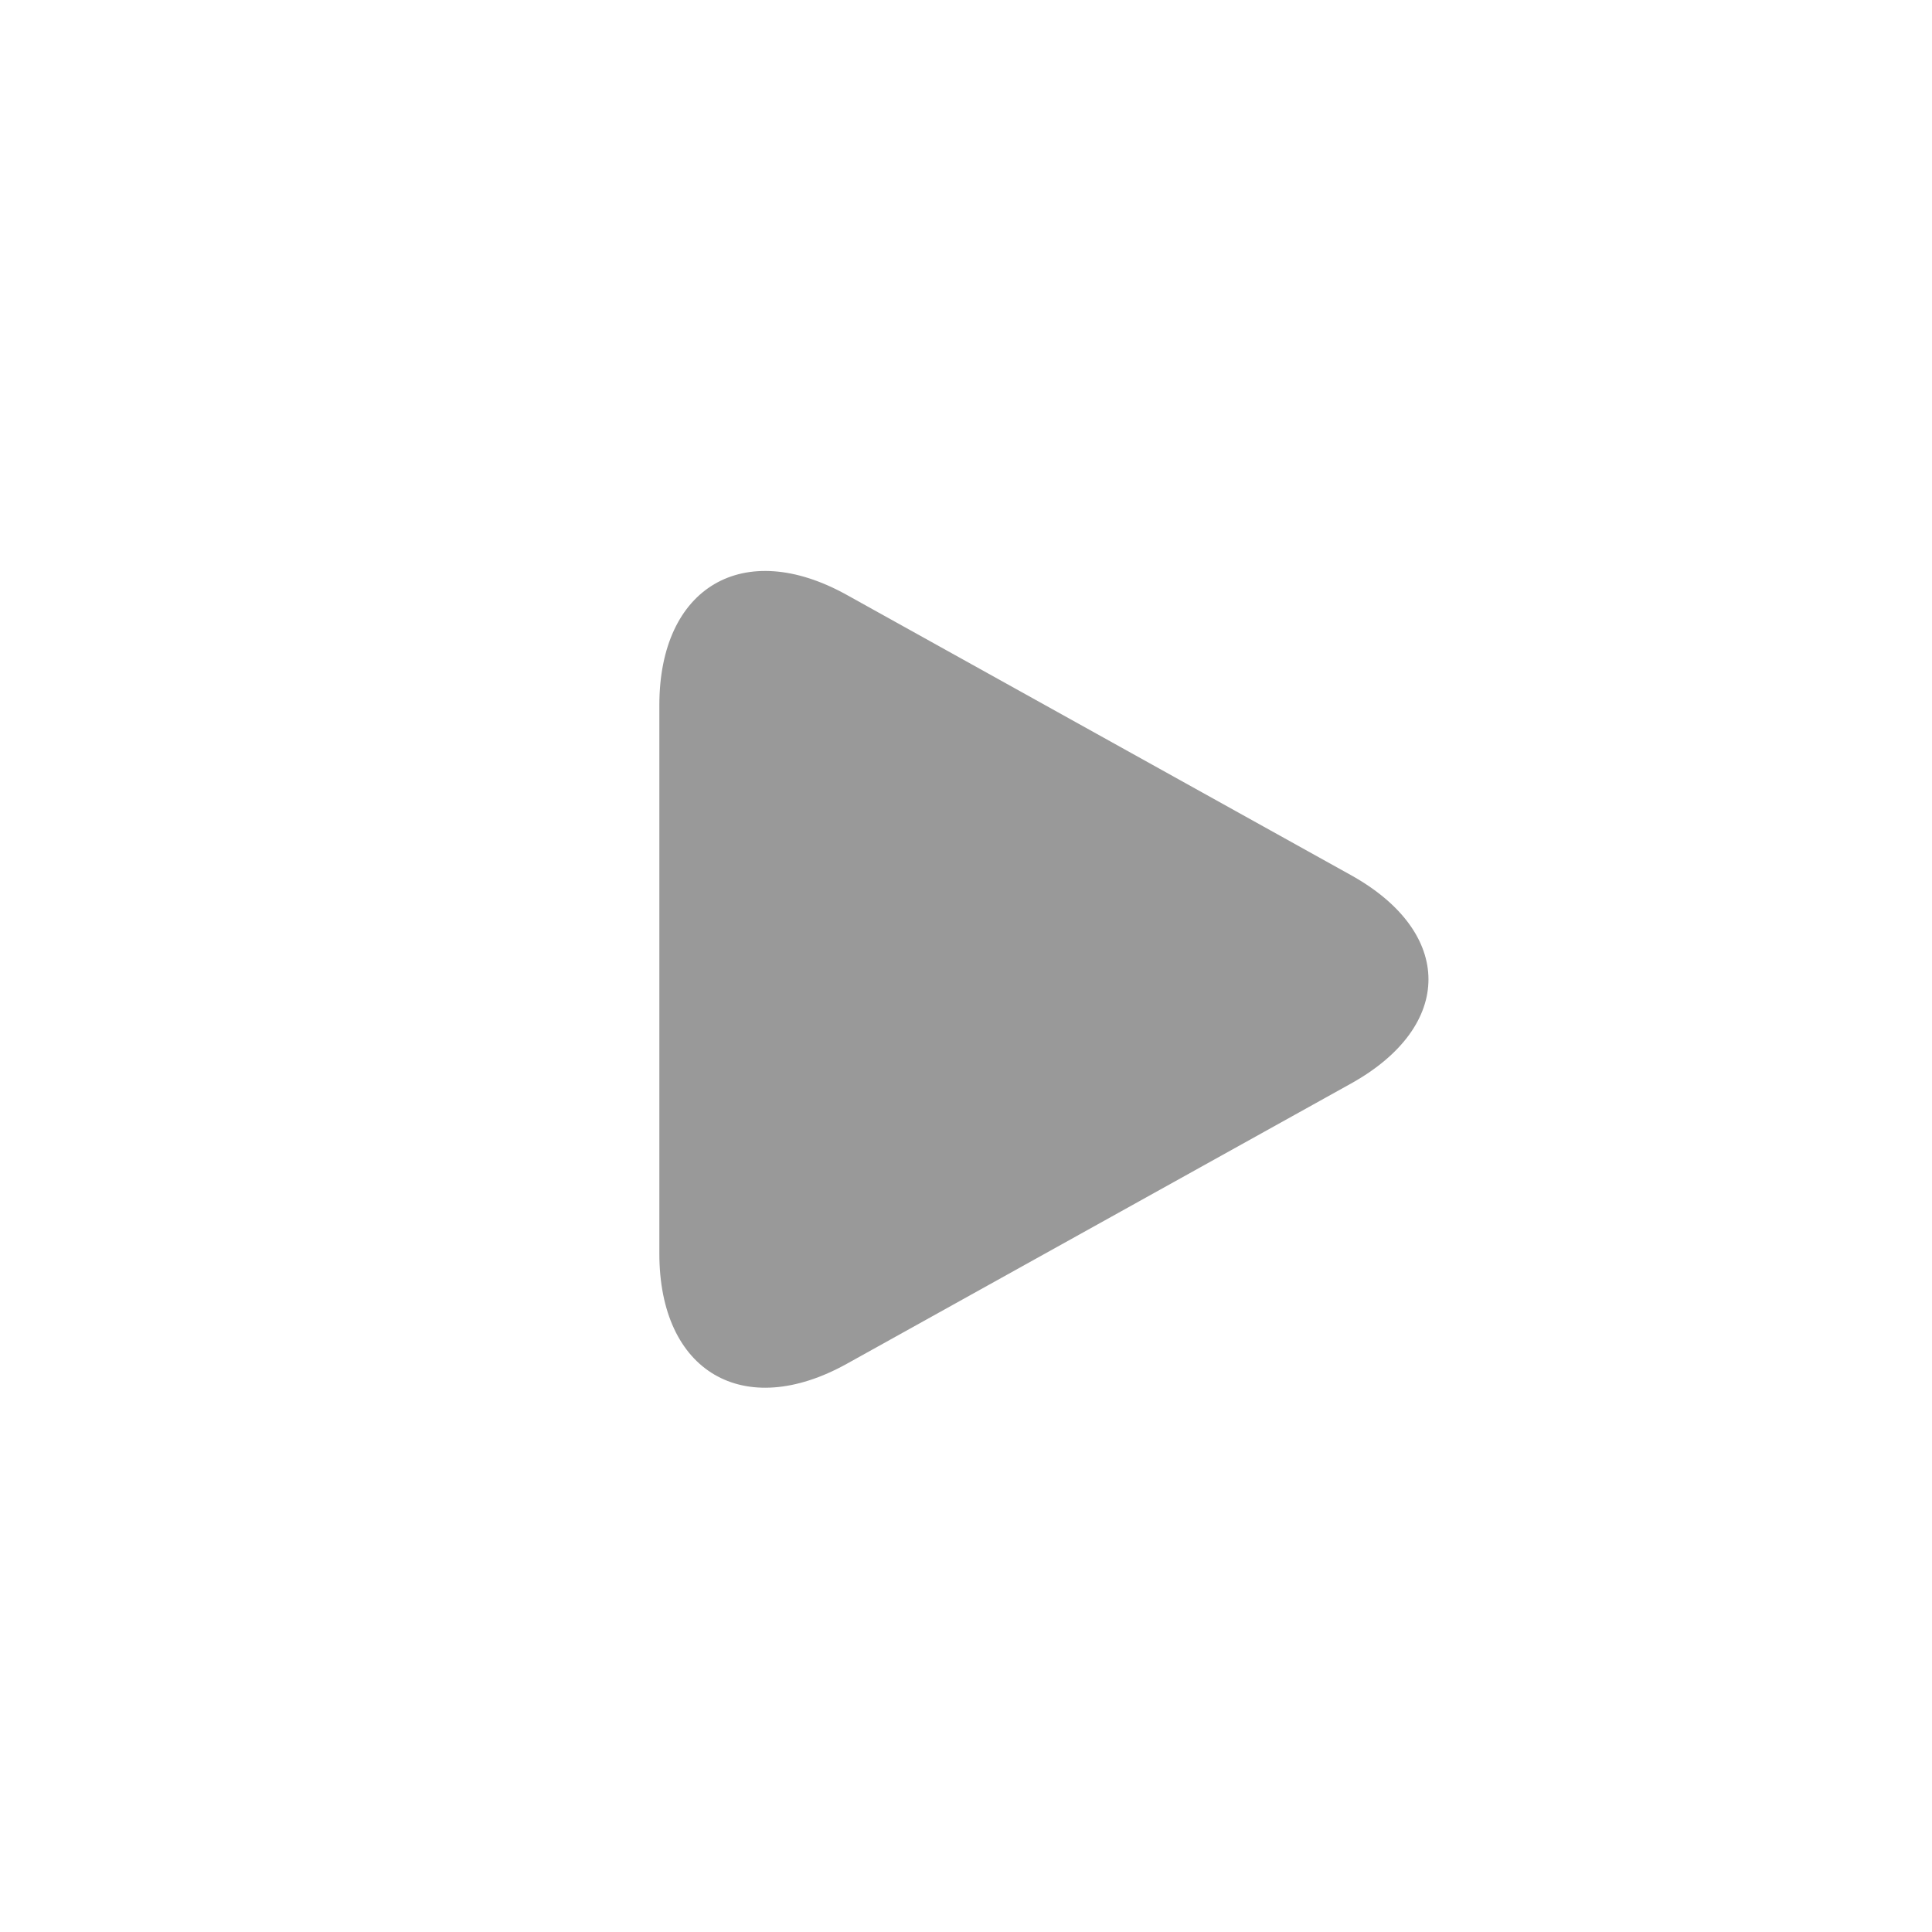
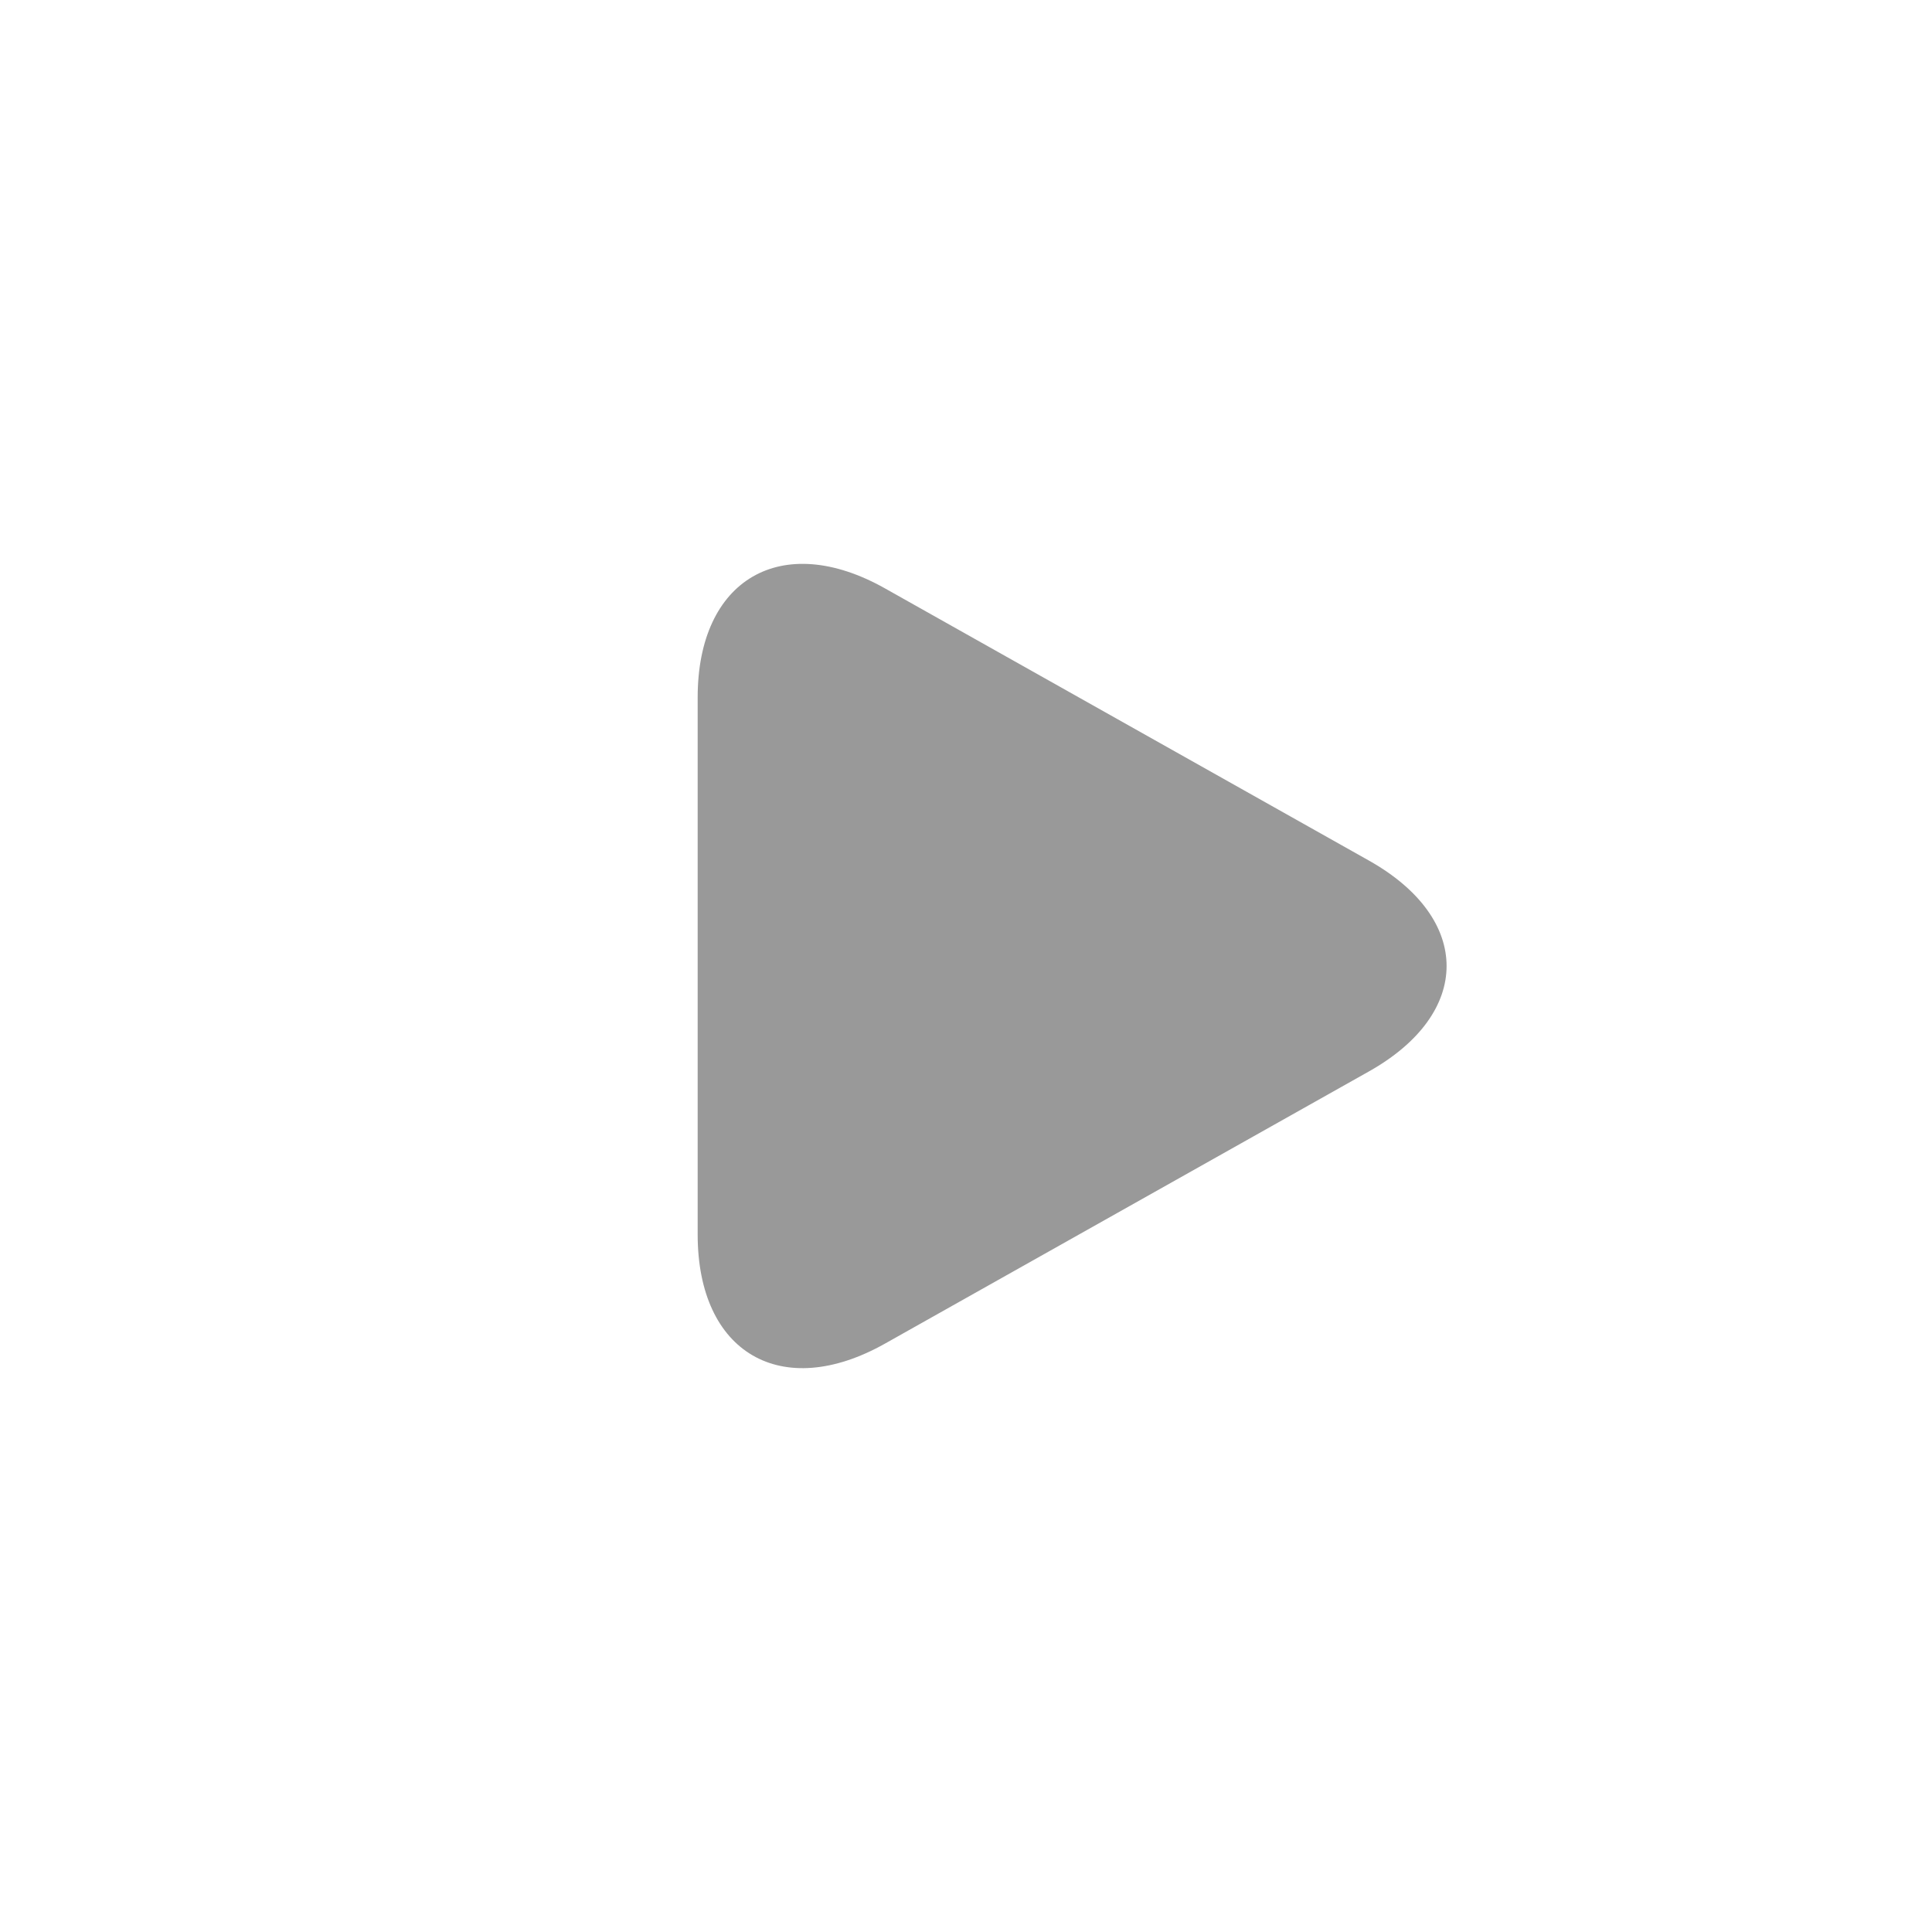
<svg xmlns="http://www.w3.org/2000/svg" width="36px" height="36px" viewBox="0 0 36 36" version="1.1">
-   <g id="页面-1" stroke="none" stroke-width="1" fill="none" fill-rule="evenodd" fill-opacity="0.4">
-     <g id="按钮规范" transform="translate(-72, -994)" fill="#000000" fill-rule="nonzero">
-       <g id="编组备份-3" transform="translate(30, 987)">
+   <g id="页面-1" stroke="none" stroke-width="1" fill="none" fill-rule="evenodd" opacity="0.4">
+     <g id="按钮规范" transform="translate(-70, -991)" fill="#000000" fill-rule="nonzero">
+       <g id="编组备份" transform="translate(28, 984)">
        <g id="play_normal" transform="translate(40, 5)">
-           <g id="Group-3" transform="translate(13.38095, 11.14286)">
-             <path d="M4.399,1.943 C2.469,0.87 0.905,1.797 0.905,3.997 L0.905,14.215 C0.905,16.422 2.475,17.338 4.399,16.269 L13.792,11.048 C15.721,9.975 15.715,8.233 13.792,7.164 L4.399,1.943 Z" id="polygon51-5" />
+           <g id="Group-3" transform="translate(15, 11)">
+             <path d="M3.491,1.964 C1.563,0.879 0,1.792 0,3.995 L0,14.005 C0,16.211 1.563,17.121 3.491,16.036 L12.509,10.964 C14.437,9.879 14.437,8.121 12.509,7.036 L3.491,1.964 Z" id="polygon51-5" />
          </g>
        </g>
      </g>
    </g>
  </g>
</svg>
